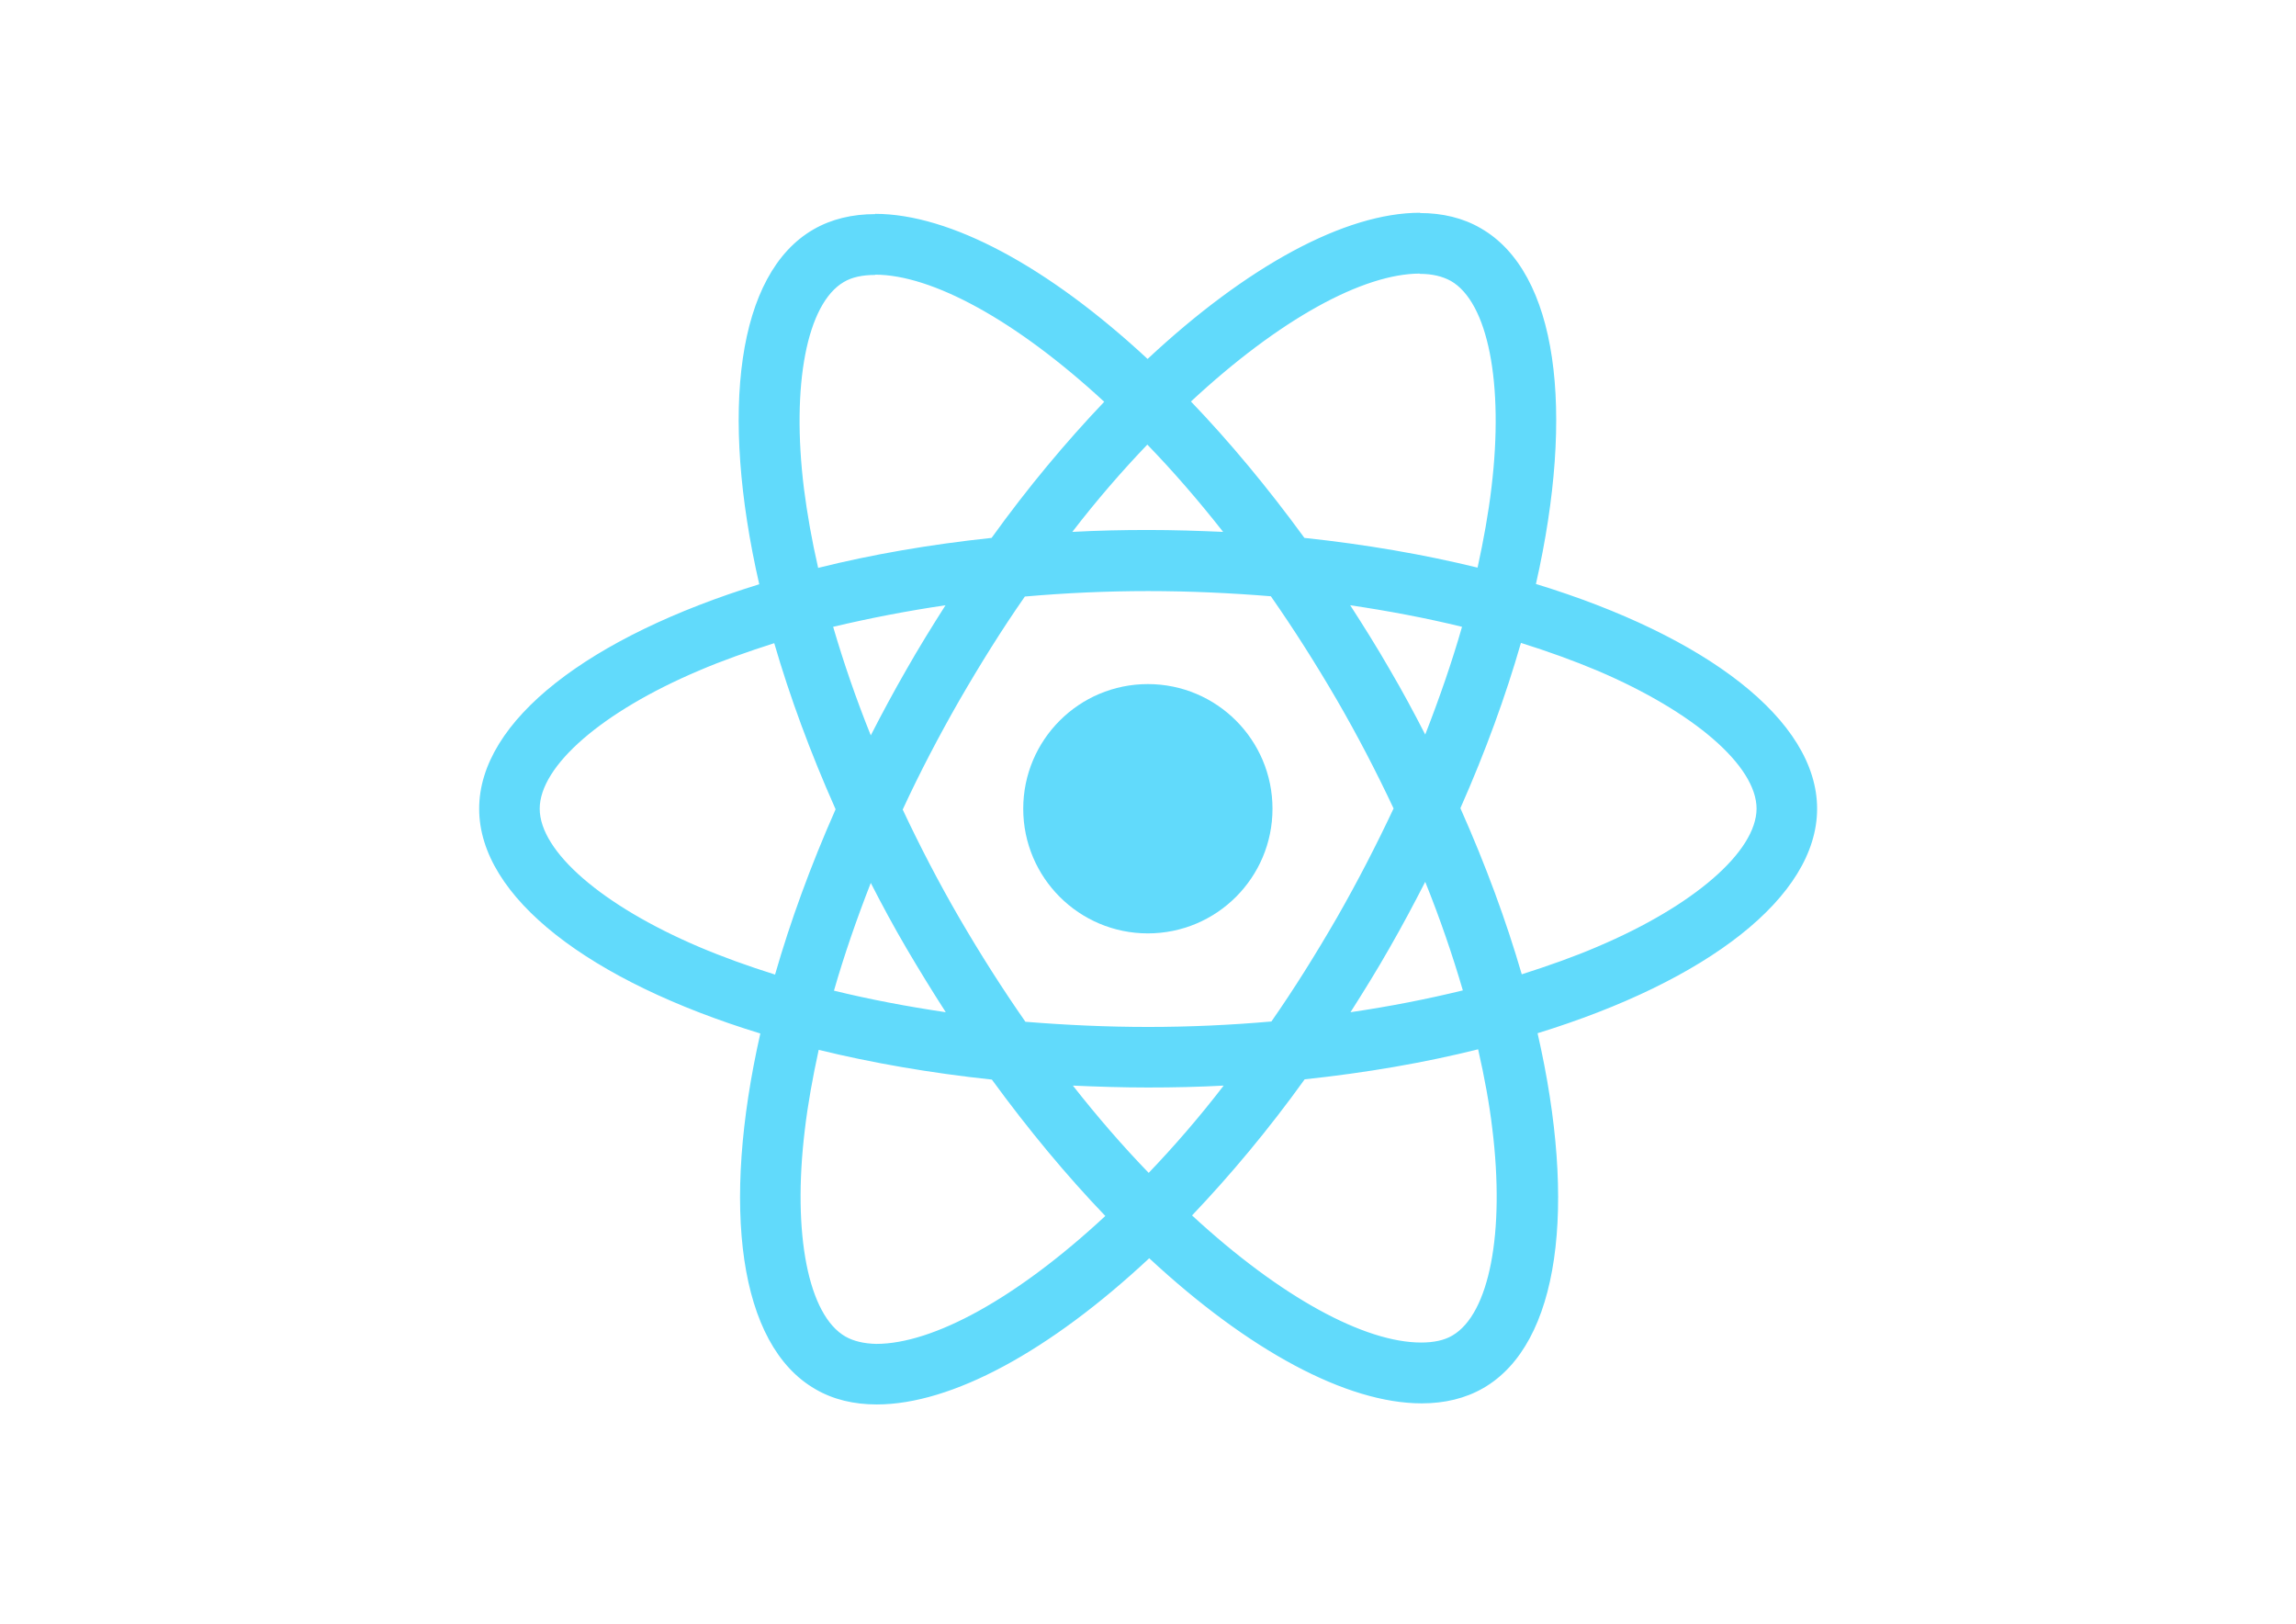
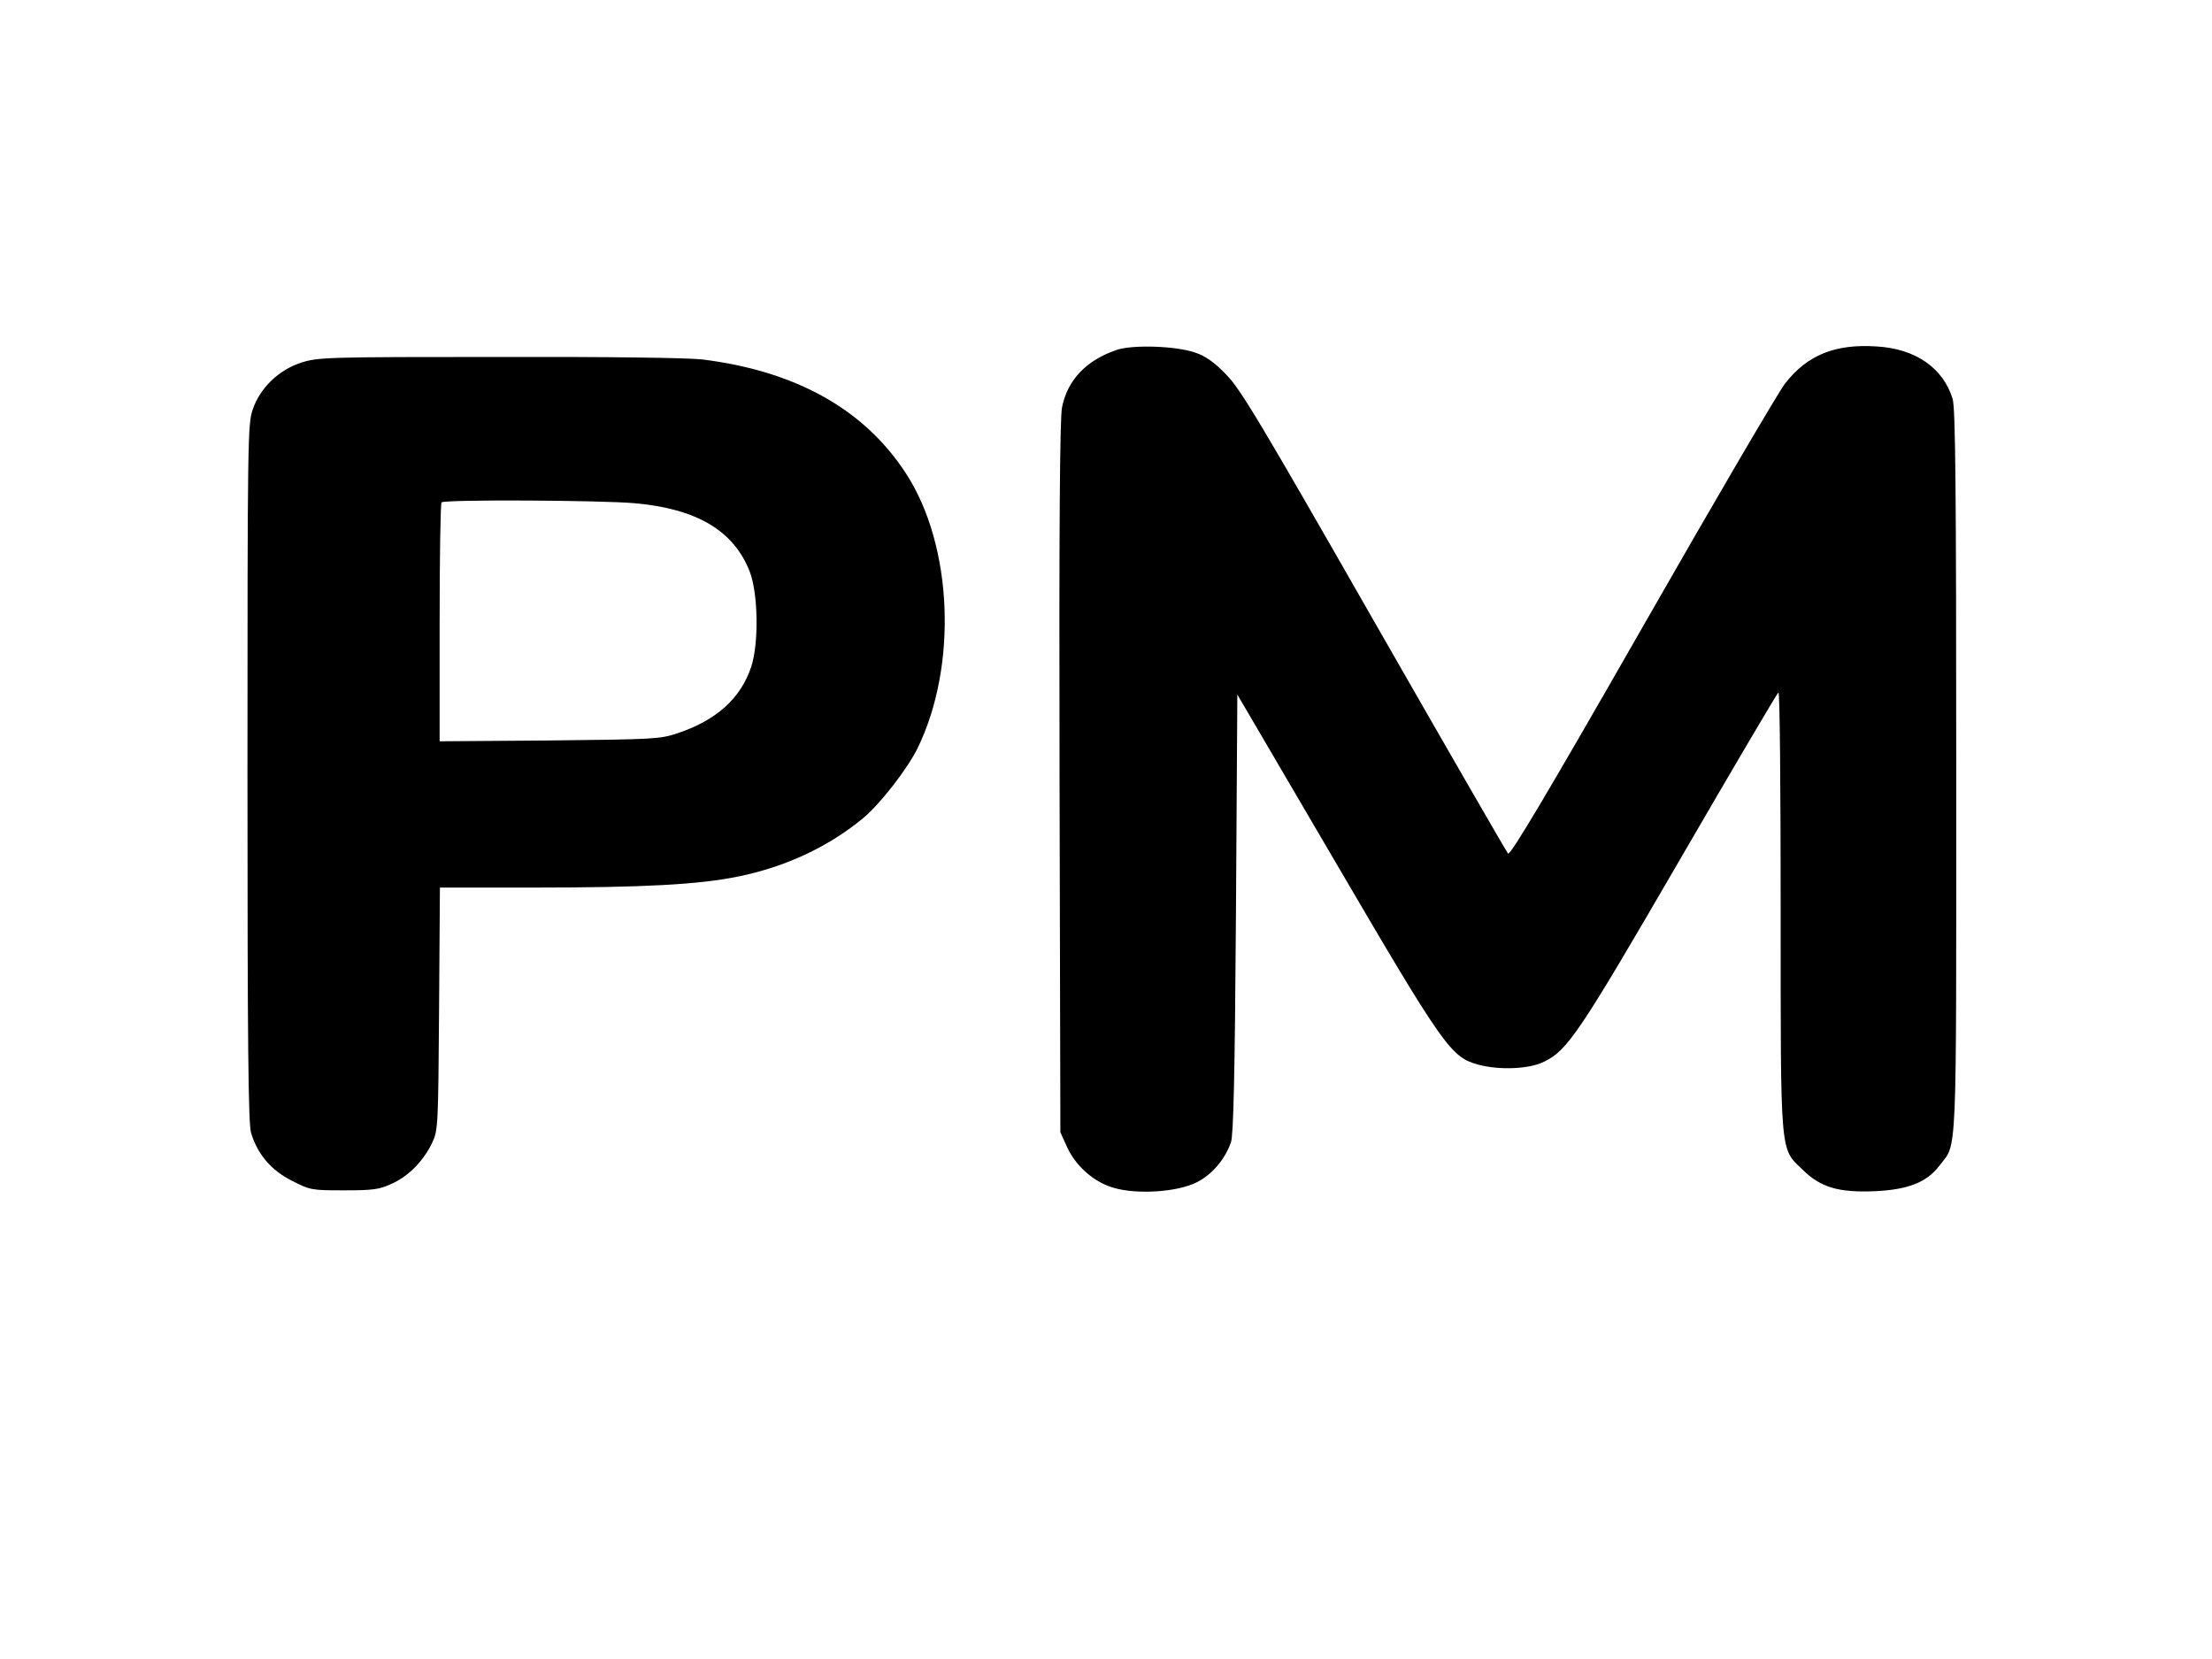
- <svg xmlns="http://www.w3.org/2000/svg" viewBox="0 0 841.9 595.3">
-   <g fill="#61DAFB">
-     <path d="M666.3 296.5c0-32.5-40.7-63.3-103.1-82.4 14.4-63.6 8-114.2-20.2-130.4-6.5-3.8-14.1-5.6-22.4-5.6v22.3c4.6 0 8.3.9 11.4 2.6 13.6 7.8 19.5 37.5 14.9 75.7-1.1 9.4-2.9 19.3-5.1 29.4-19.6-4.8-41-8.5-63.5-10.9-13.5-18.5-27.5-35.3-41.6-50 32.6-30.3 63.2-46.9 84-46.9V78c-27.5 0-63.5 19.6-99.9 53.6-36.4-33.8-72.4-53.2-99.9-53.2v22.3c20.7 0 51.4 16.5 84 46.6-14 14.7-28 31.4-41.3 49.9-22.6 2.4-44 6.1-63.6 11-2.3-10-4-19.7-5.2-29-4.7-38.2 1.1-67.9 14.6-75.8 3-1.8 6.9-2.6 11.5-2.6V78.5c-8.4 0-16 1.8-22.6 5.6-28.1 16.2-34.4 66.7-19.9 130.1-62.2 19.2-102.7 49.9-102.7 82.3 0 32.5 40.7 63.3 103.1 82.4-14.4 63.6-8 114.2 20.2 130.4 6.5 3.8 14.1 5.6 22.5 5.6 27.5 0 63.5-19.6 99.9-53.6 36.4 33.8 72.4 53.2 99.9 53.2 8.4 0 16-1.8 22.6-5.6 28.1-16.2 34.4-66.7 19.9-130.1 62-19.1 102.5-49.9 102.5-82.3zm-130.2-66.7c-3.7 12.9-8.3 26.2-13.5 39.5-4.1-8-8.4-16-13.1-24-4.6-8-9.5-15.8-14.4-23.4 14.2 2.1 27.9 4.7 41 7.9zm-45.8 106.5c-7.8 13.5-15.8 26.3-24.1 38.2-14.9 1.3-30 2-45.2 2-15.1 0-30.2-.7-45-1.9-8.3-11.9-16.4-24.6-24.2-38-7.6-13.1-14.5-26.4-20.8-39.8 6.2-13.4 13.2-26.8 20.7-39.9 7.8-13.5 15.8-26.3 24.1-38.2 14.9-1.3 30-2 45.2-2 15.1 0 30.2.7 45 1.9 8.3 11.9 16.4 24.6 24.2 38 7.6 13.1 14.5 26.4 20.8 39.8-6.3 13.4-13.2 26.8-20.7 39.9zm32.3-13c5.4 13.4 10 26.8 13.8 39.8-13.1 3.2-26.9 5.9-41.2 8 4.9-7.7 9.8-15.6 14.4-23.7 4.6-8 8.9-16.1 13-24.1zM421.2 430c-9.3-9.6-18.6-20.3-27.8-32 9 .4 18.2.7 27.5.7 9.4 0 18.7-.2 27.8-.7-9 11.7-18.3 22.4-27.5 32zm-74.4-58.9c-14.2-2.1-27.9-4.7-41-7.9 3.7-12.9 8.3-26.2 13.5-39.5 4.1 8 8.4 16 13.1 24 4.7 8 9.5 15.8 14.4 23.4zM420.7 163c9.3 9.6 18.6 20.3 27.8 32-9-.4-18.2-.7-27.5-.7-9.4 0-18.7.2-27.8.7 9-11.7 18.3-22.4 27.5-32zm-74 58.9c-4.9 7.7-9.8 15.6-14.4 23.7-4.6 8-8.9 16-13 24-5.4-13.4-10-26.8-13.8-39.8 13.1-3.1 26.9-5.8 41.2-7.9zm-90.5 125.2c-35.4-15.1-58.3-34.9-58.3-50.6 0-15.7 22.9-35.6 58.3-50.6 8.6-3.7 18-7 27.7-10.1 5.7 19.6 13.2 40 22.5 60.9-9.2 20.8-16.6 41.1-22.2 60.6-9.9-3.1-19.3-6.5-28-10.2zM310 490c-13.6-7.8-19.5-37.5-14.9-75.7 1.1-9.4 2.9-19.3 5.1-29.4 19.6 4.8 41 8.5 63.5 10.9 13.5 18.5 27.5 35.3 41.6 50-32.6 30.3-63.2 46.9-84 46.9-4.5-.1-8.3-1-11.3-2.7zm237.2-76.2c4.7 38.2-1.1 67.9-14.6 75.8-3 1.8-6.9 2.6-11.5 2.6-20.7 0-51.4-16.5-84-46.6 14-14.7 28-31.4 41.3-49.9 22.6-2.4 44-6.1 63.6-11 2.3 10.1 4.1 19.8 5.2 29.1zm38.5-66.7c-8.6 3.7-18 7-27.7 10.1-5.7-19.6-13.2-40-22.5-60.9 9.2-20.8 16.6-41.1 22.2-60.6 9.9 3.1 19.3 6.5 28.1 10.2 35.4 15.1 58.3 34.9 58.3 50.6-.1 15.7-23 35.6-58.4 50.6zM320.8 78.4z" />
-     <circle cx="420.9" cy="296.5" r="45.7" />
-     <path d="M520.5 78.1z" />
+ <svg xmlns="http://www.w3.org/2000/svg" version="1.0" width="800pt" height="600pt" viewBox="0 0 800 600" preserveAspectRatio="xMidYMid meet">
+   <g transform="translate(0,600) scale(0.1,-0.1)" fill="#000000" stroke="none">
+     <path d="M4040 4735 c-110 -37 -179 -108 -199 -208 -8 -36 -11 -440 -9 -1337 l3 -1285 24 -53 c31 -69 98 -128 169 -148 86 -25 231 -15 300 20 56 28 103 84 124 145 9 27 14 240 18 827 l5 792 355 -606 c391 -668 417 -705 515 -732 75 -21 185 -17 239 10 85 41 127 103 491 730 192 331 353 604 357 606 5 3 8 -350 8 -784 0 -901 -3 -863 79 -942 66 -65 131 -84 265 -78 118 6 184 32 230 92 65 86 61 -14 61 1426 0 1030 -3 1314 -13 1347 -34 112 -134 182 -275 190 -150 10 -251 -31 -331 -134 -23 -29 -255 -425 -516 -882 -350 -612 -478 -826 -486 -818 -6 7 -224 385 -485 841 -414 724 -482 838 -534 891 -42 44 -75 67 -110 79 -69 25 -226 30 -285 11z" />
+     <path d="M1091 4689 c-82 -26 -150 -91 -177 -170 -18 -52 -19 -103 -19 -1314 0 -987 3 -1269 13 -1302 23 -77 72 -135 147 -173 67 -34 70 -35 189 -35 106 0 128 3 173 24 61 27 116 84 147 150 20 44 21 61 24 484 l3 437 342 0 c397 0 596 11 737 40 171 35 323 106 448 208 62 50 164 181 201 257 145 298 127 732 -42 992 -150 232 -398 371 -737 413 -51 6 -341 10 -735 9 -623 0 -653 -1 -714 -20z m1205 -509 c224 -20 357 -99 415 -246 31 -79 34 -259 6 -345 -38 -115 -126 -194 -267 -241 -62 -21 -86 -22 -462 -26 l-398 -3 0 429 c0 236 3 432 7 435 10 11 575 8 699 -3z" />
  </g>
</svg>
